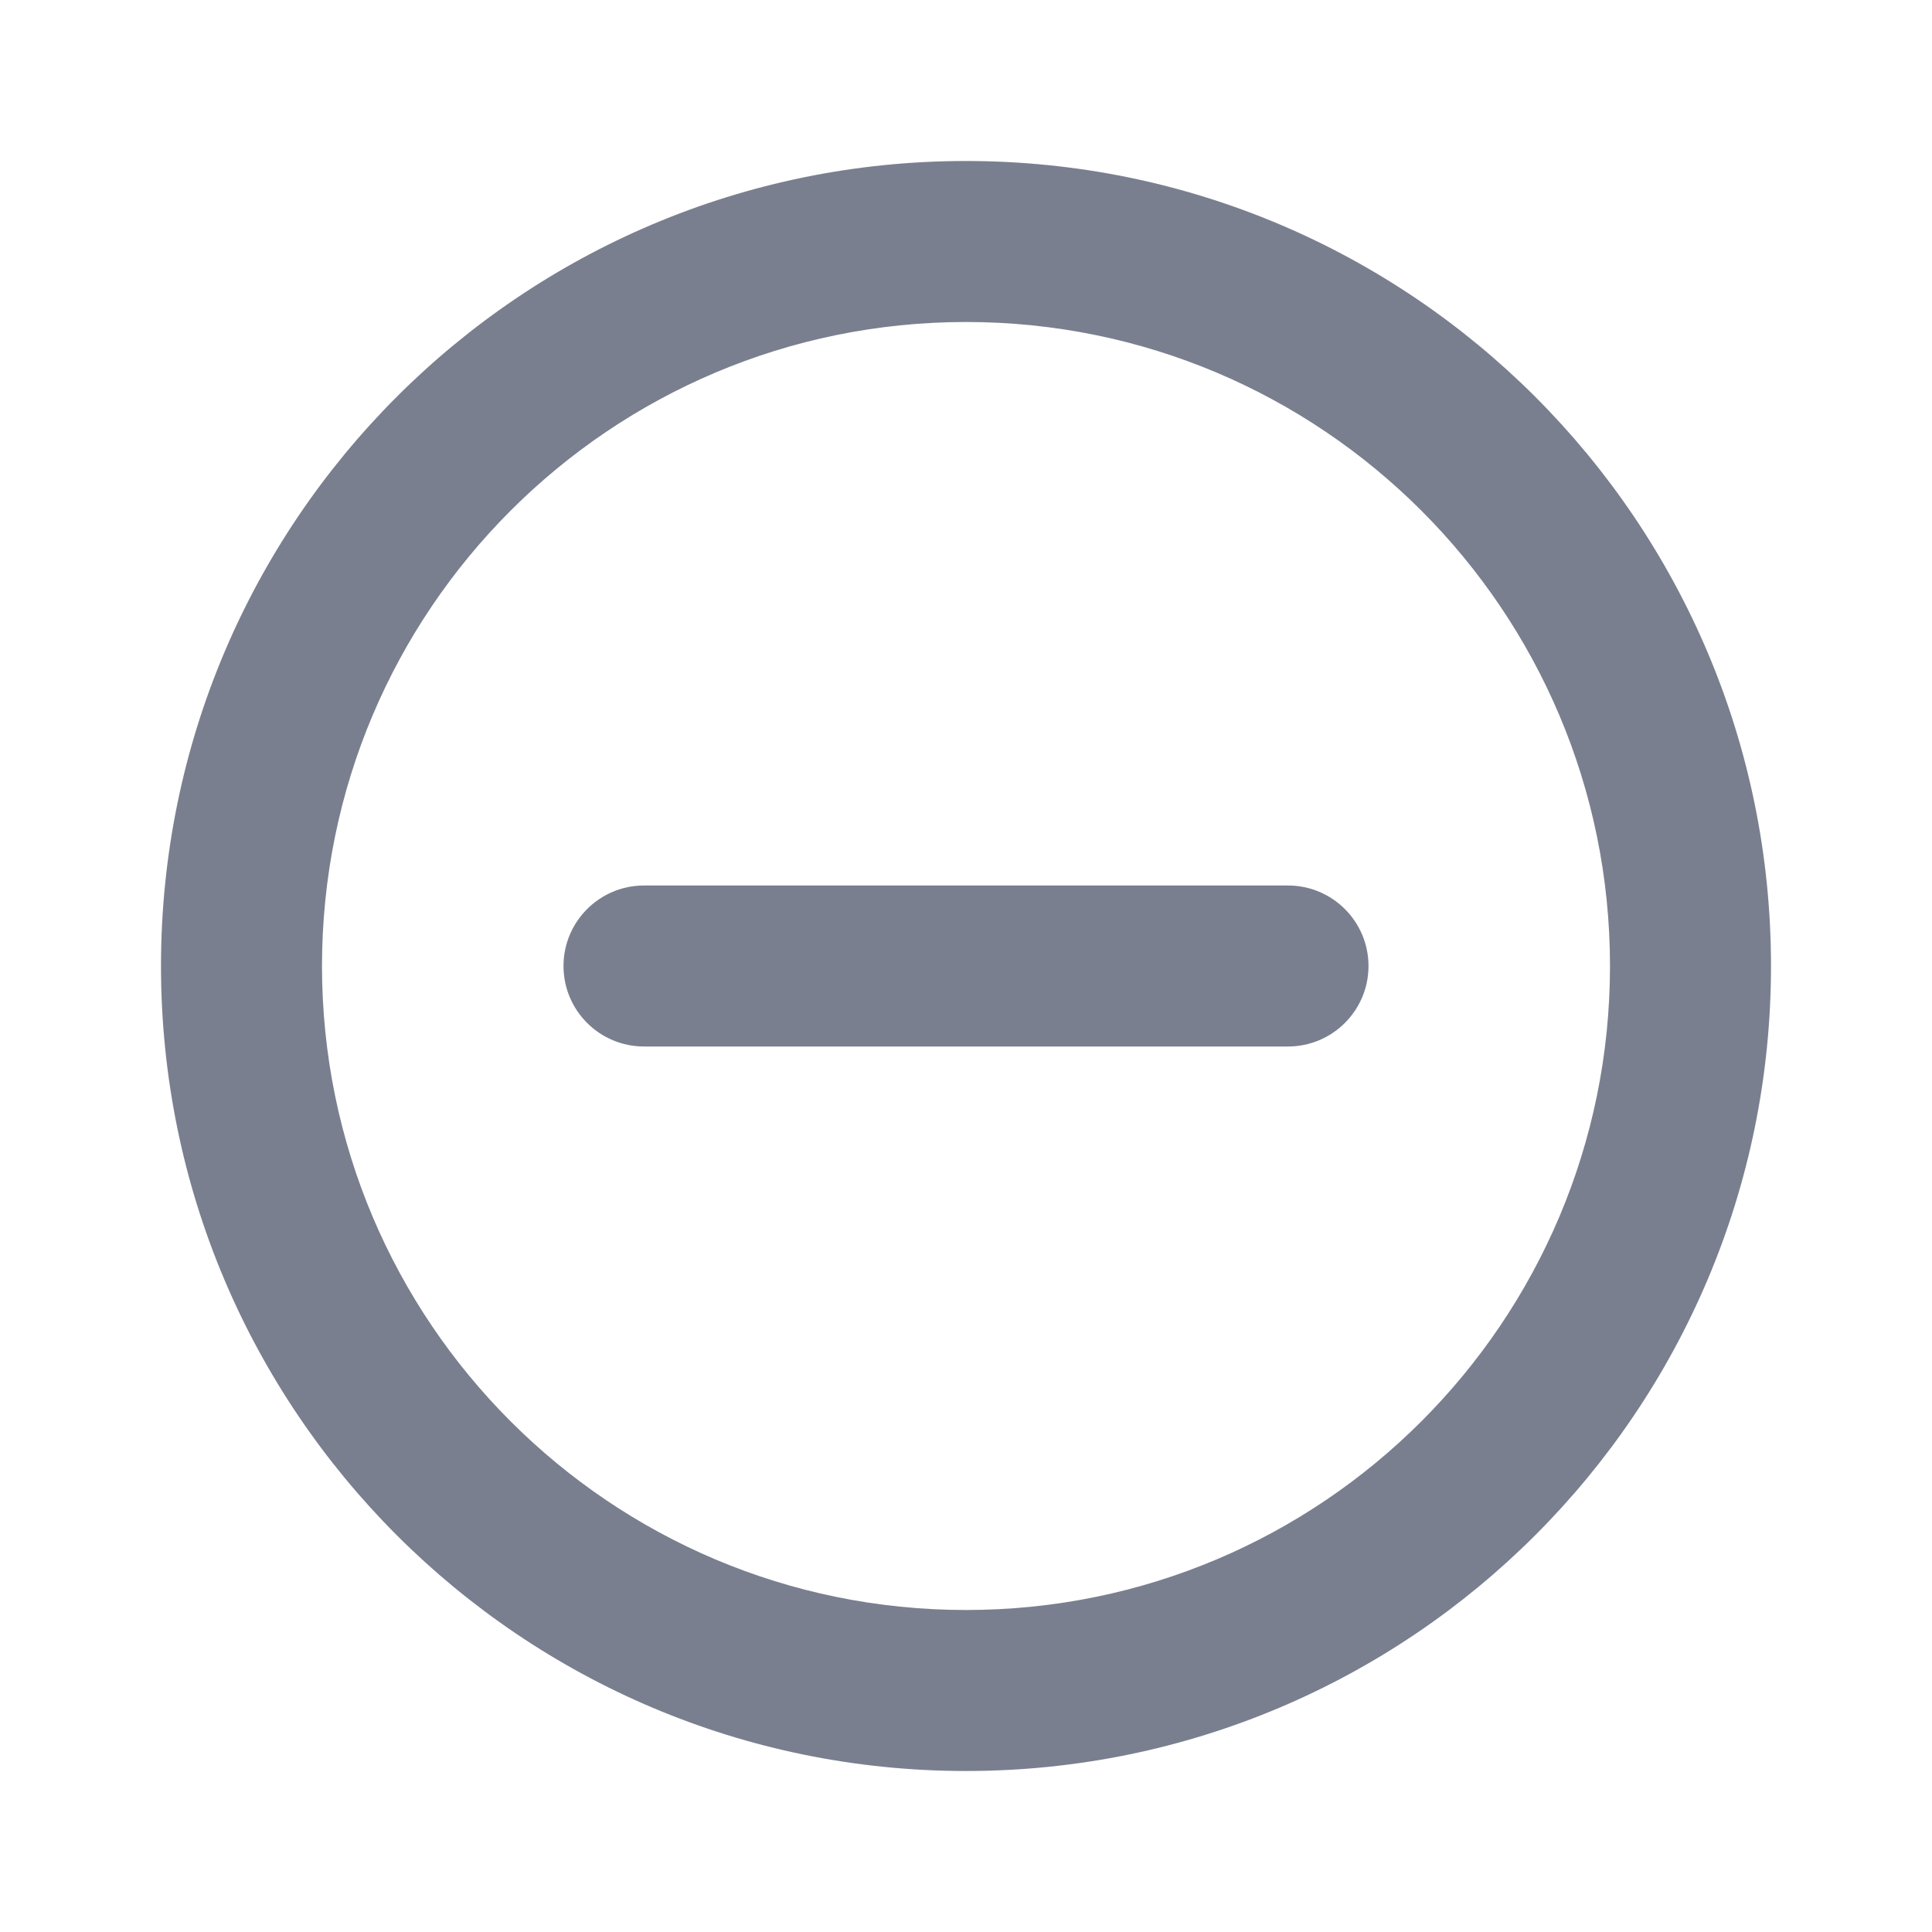
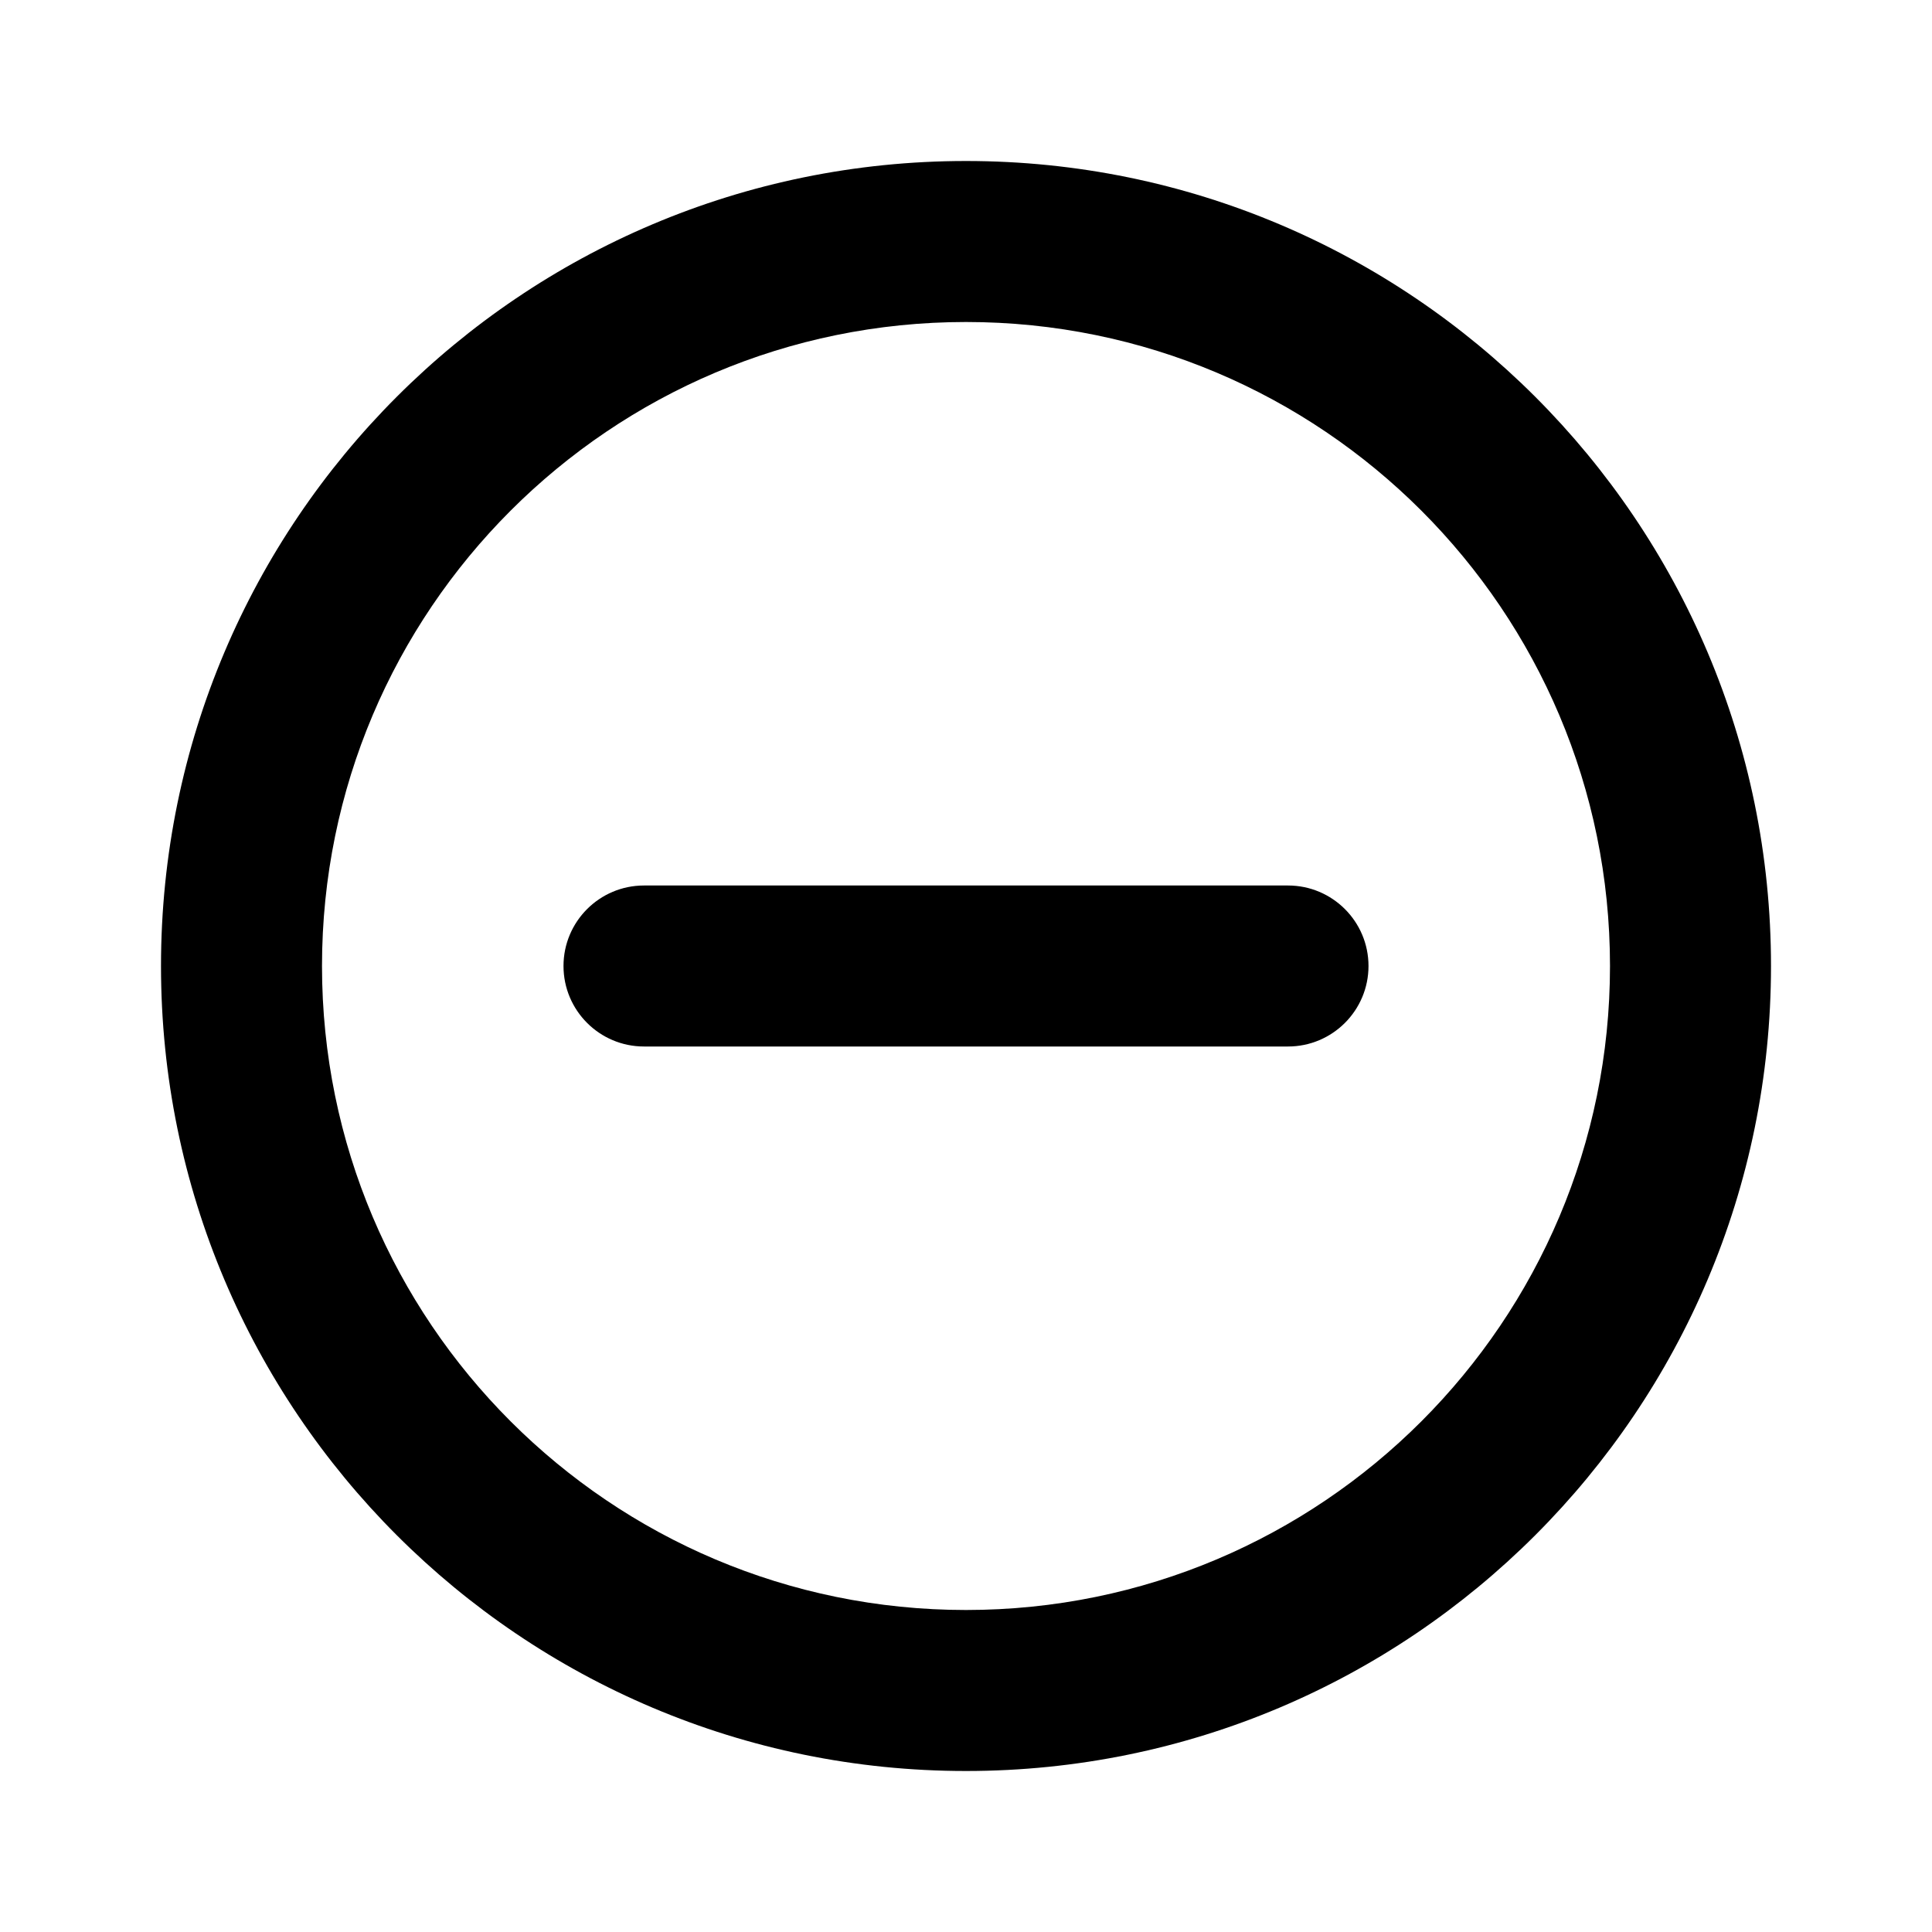
- <svg xmlns="http://www.w3.org/2000/svg" width="24" height="24" viewBox="0 0 24 24" fill="none">
-   <path fill-rule="evenodd" clip-rule="evenodd" d="M12 4C7.582 4 4 7.582 4 12C4 16.418 7.582 20 12 20C16.418 20 20 16.418 20 12C20 7.582 16.418 4 12 4ZM2 12C2 6.477 6.477 2 12 2C17.523 2 22 6.477 22 12C22 17.523 17.523 22 12 22C6.477 22 2 17.523 2 12Z" fill="#7A7F8F" />
-   <path fill-rule="evenodd" clip-rule="evenodd" d="M7 12C7 11.448 7.448 11 8 11H16C16.552 11 17 11.448 17 12C17 12.552 16.552 13 16 13H8C7.448 13 7 12.552 7 12Z" fill="#7A7F8F" />
+ <svg xmlns="http://www.w3.org/2000/svg" fill="currentColor" width="24" height="24" viewBox="0 0 24 24">
+   <path fill-rule="evenodd" clip-rule="evenodd" d="M12 4C7.582 4 4 7.582 4 12C4 16.418 7.582 20 12 20C16.418 20 20 16.418 20 12C20 7.582 16.418 4 12 4ZM2 12C2 6.477 6.477 2 12 2C17.523 2 22 6.477 22 12C22 17.523 17.523 22 12 22C6.477 22 2 17.523 2 12Z" />
+   <path fill-rule="evenodd" clip-rule="evenodd" d="M7 12C7 11.448 7.448 11 8 11H16C16.552 11 17 11.448 17 12C17 12.552 16.552 13 16 13H8C7.448 13 7 12.552 7 12Z" />
</svg>
